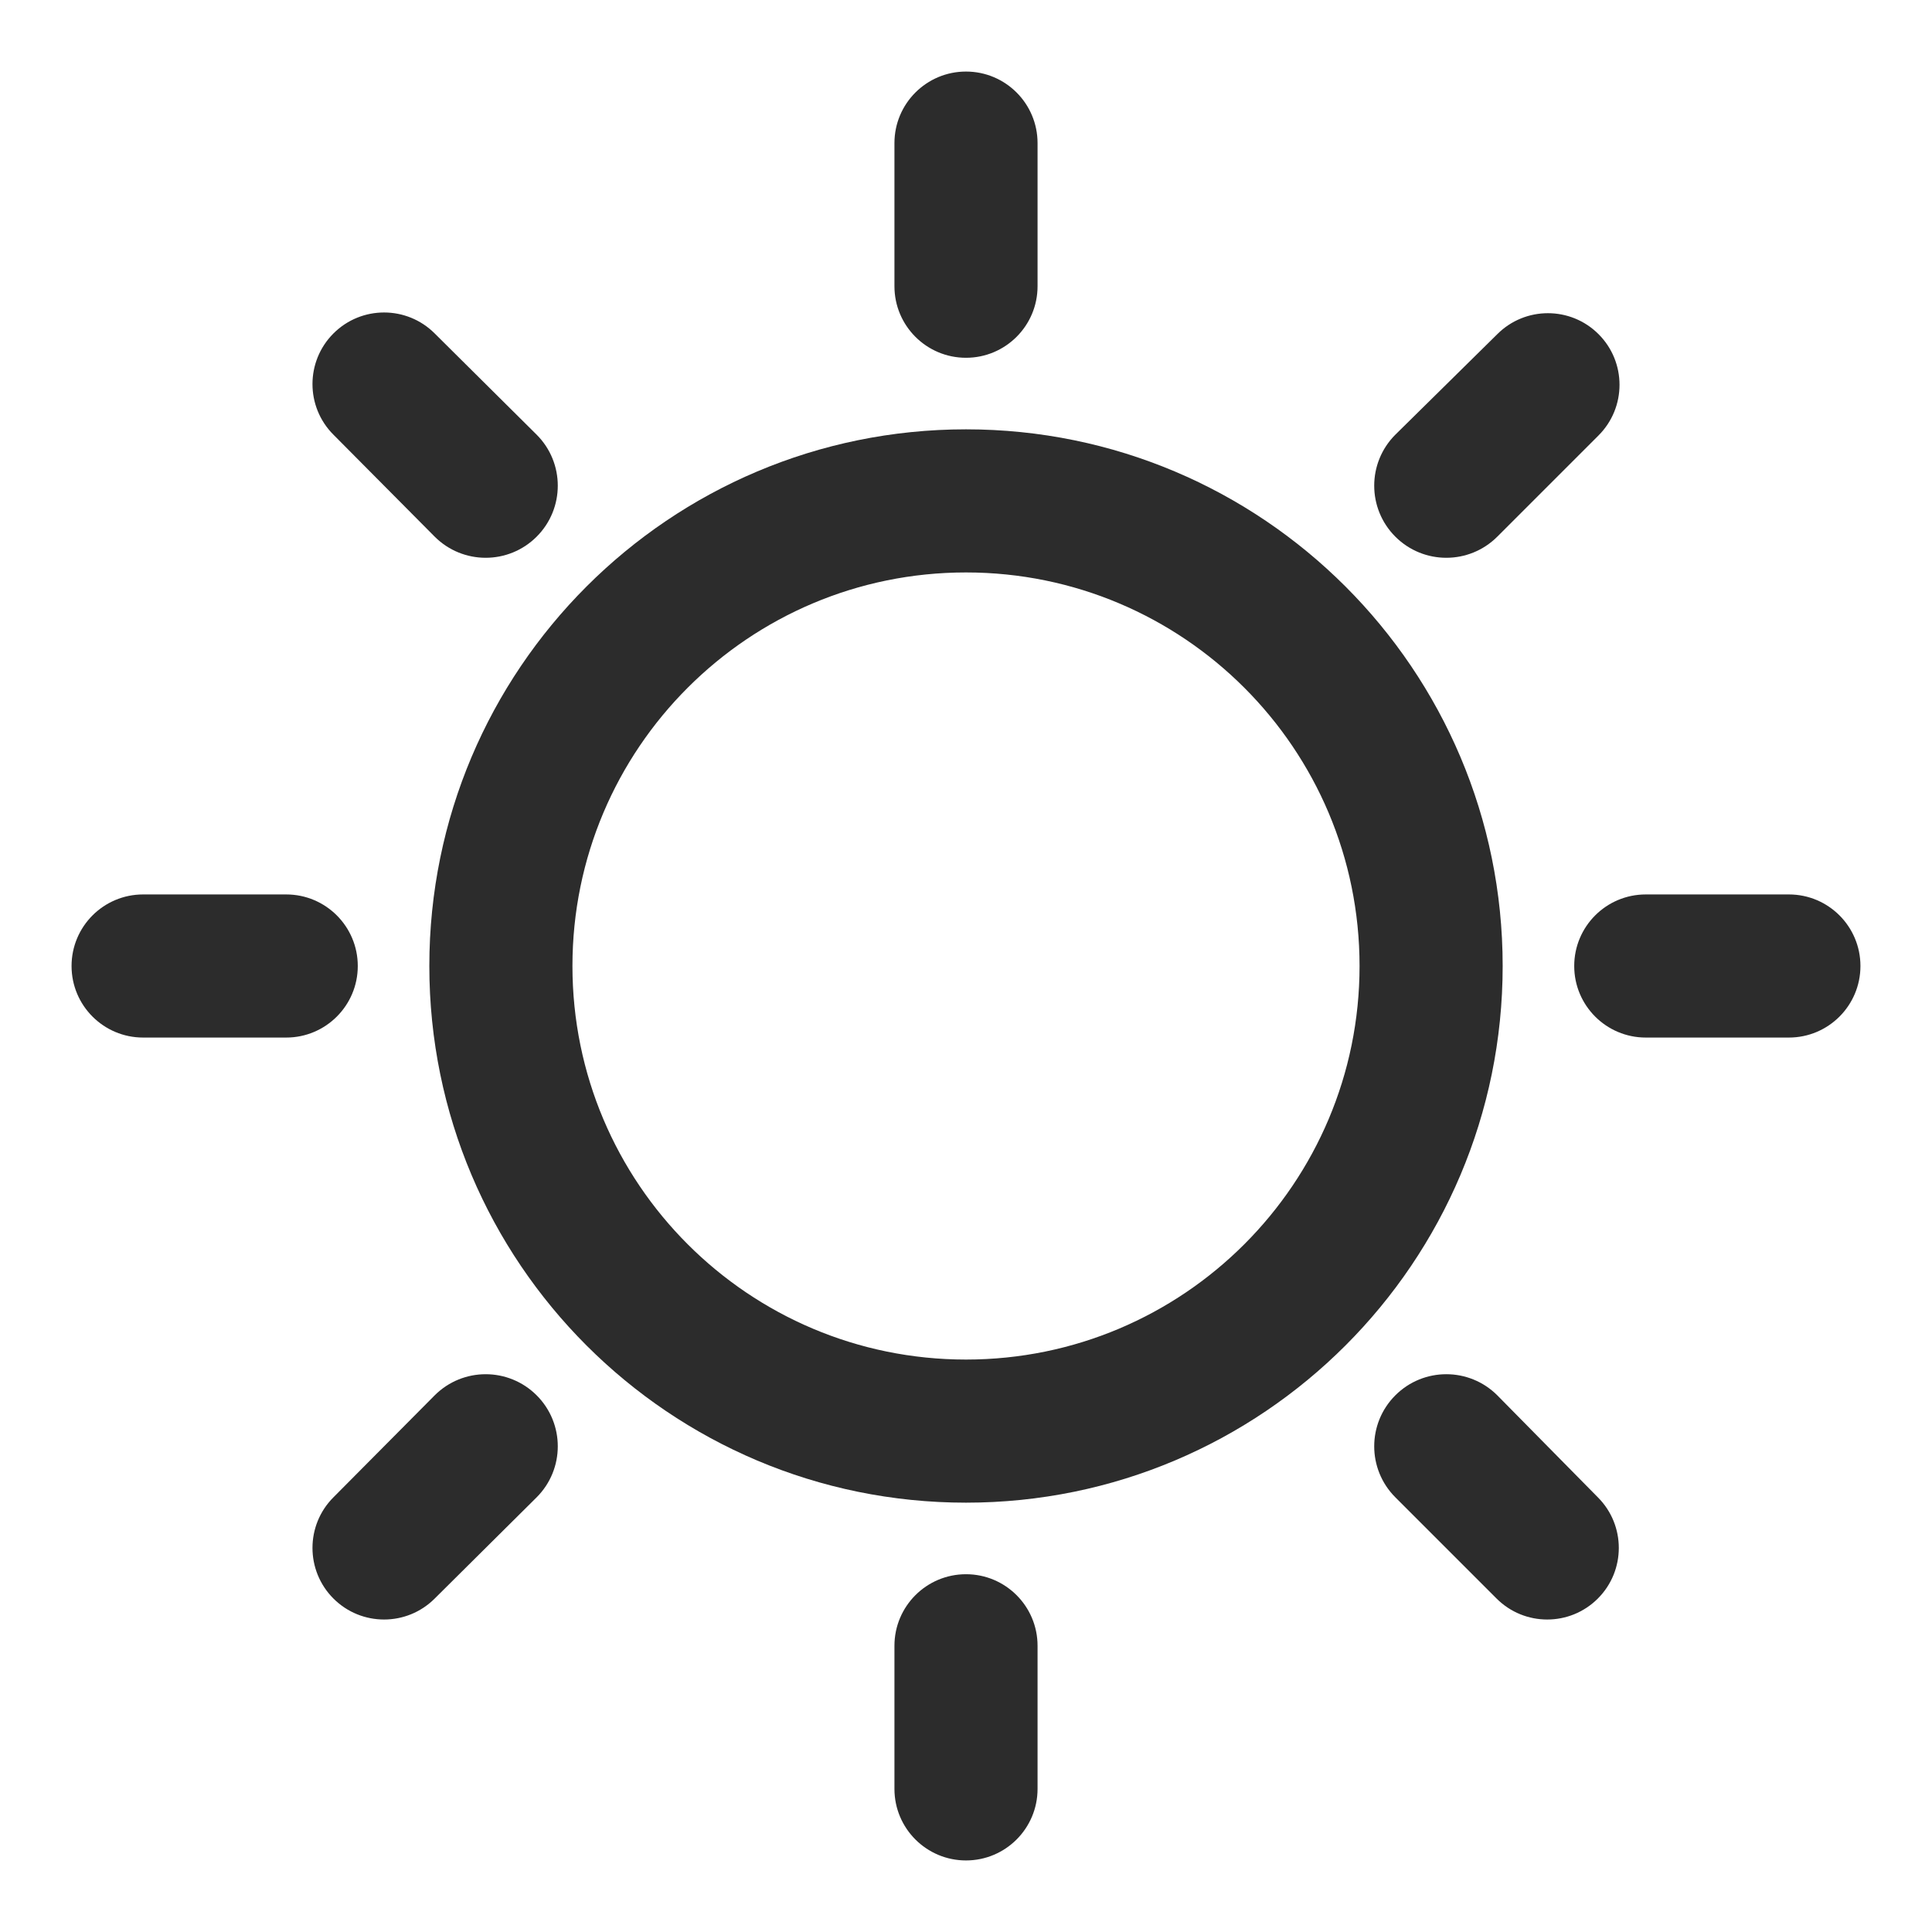
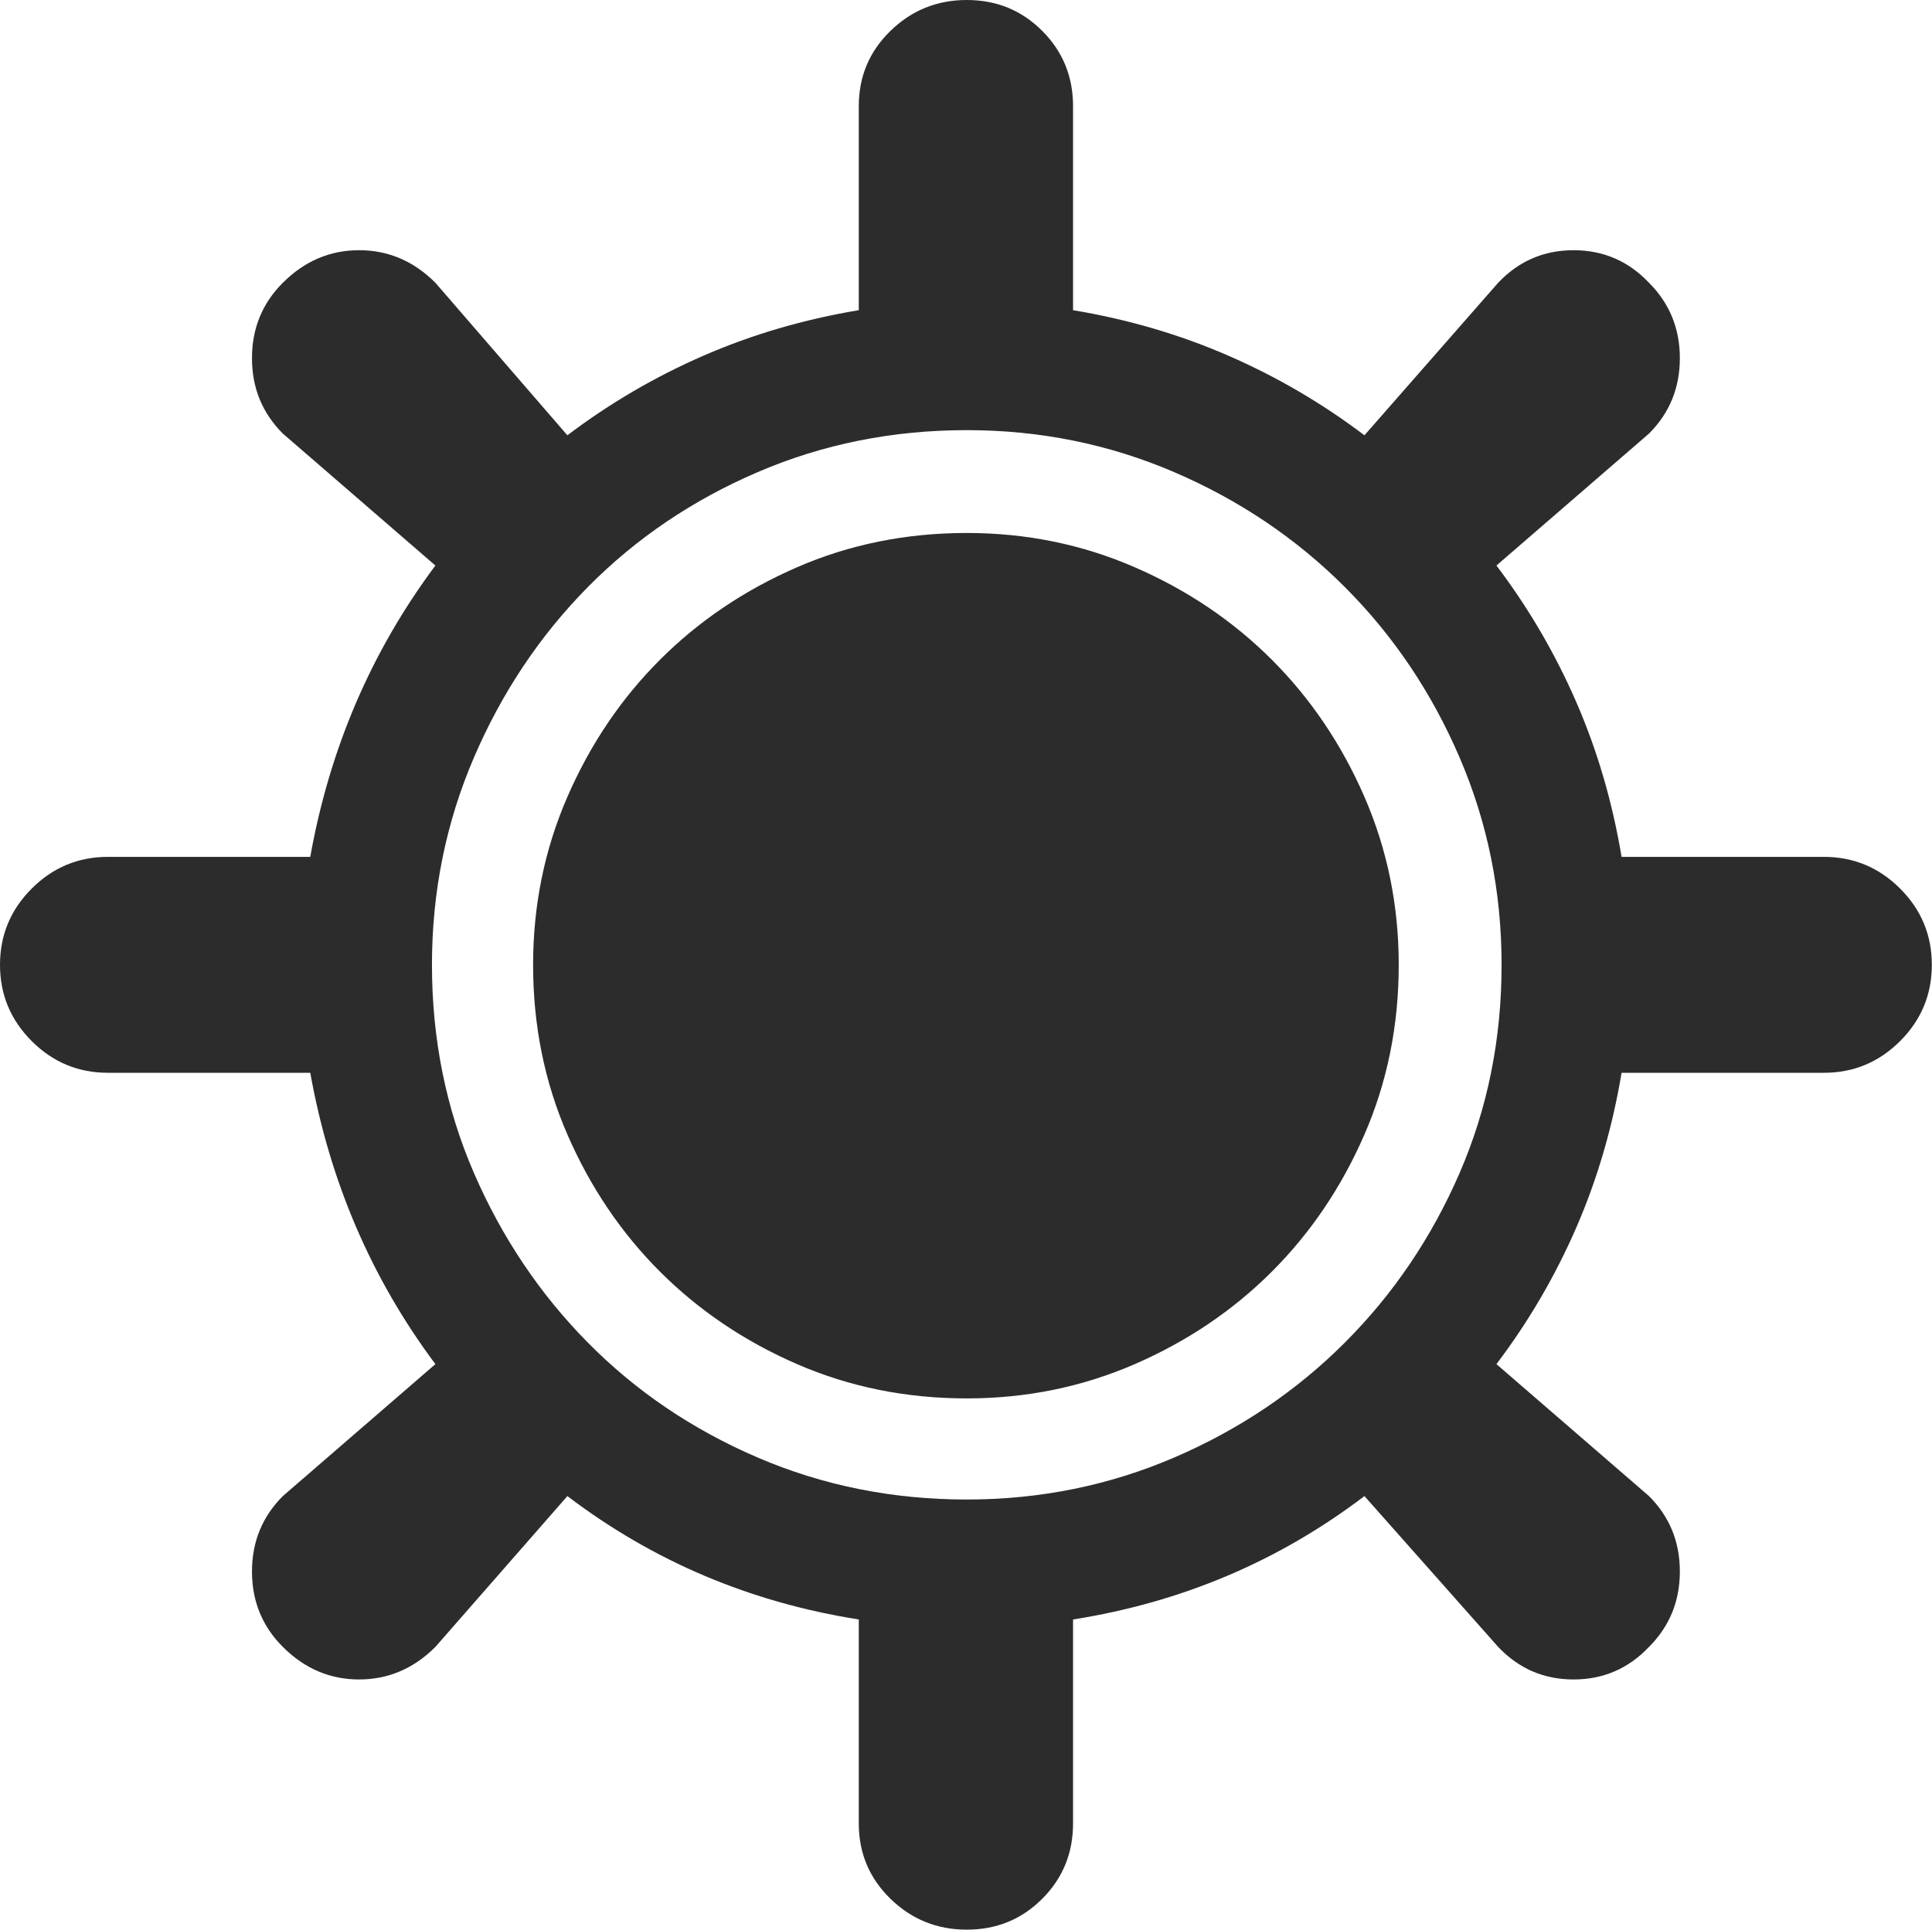
- <svg xmlns="http://www.w3.org/2000/svg" t="1703738629310" class="icon" viewBox="0 0 1024 1024" version="1.1" p-id="18034" width="200" height="200">
-   <path d="M512 189.63a37.926 37.926 0 0 0 37.926-37.926V75.852a37.926 37.926 0 0 0-75.852 0v75.852a37.926 37.926 0 0 0 37.926 37.926zM230.4 284.444A37.926 37.926 0 0 0 284.444 230.4l-54.044-53.665a37.926 37.926 0 0 0-53.665 53.665zM189.63 512a37.926 37.926 0 0 0-37.926-37.926H75.852a37.926 37.926 0 0 0 0 75.852h75.852a37.926 37.926 0 0 0 37.926-37.926zM230.4 739.556l-53.665 54.044a37.926 37.926 0 0 0 53.665 53.665L284.444 793.6A37.926 37.926 0 0 0 230.4 739.556zM512 834.37a37.926 37.926 0 0 0-37.926 37.926v75.852a37.926 37.926 0 0 0 75.852 0v-75.852a37.926 37.926 0 0 0-37.926-37.926zM793.6 739.556A37.926 37.926 0 0 0 739.556 793.6l53.665 53.665a37.926 37.926 0 0 0 53.665-53.665zM948.148 474.074h-75.852a37.926 37.926 0 0 0 0 75.852h75.852a37.926 37.926 0 0 0 0-75.852zM793.6 284.444l53.665-53.665a37.926 37.926 0 0 0-53.665-53.665L739.556 230.4A37.926 37.926 0 0 0 793.6 284.444z" fill="#2c2c2c" p-id="18035" />
-   <path d="M512 227.556a284.444 284.444 0 1 0 284.444 284.444 284.444 284.444 0 0 0-284.444-284.444z m0 493.037a208.593 208.593 0 1 1 208.593-208.593 208.593 208.593 0 0 1-208.593 208.593z" fill="#2c2c2c" p-id="18036" />
+ <svg xmlns="http://www.w3.org/2000/svg" t="1703741947381" class="icon" viewBox="0 0 1025 1024" version="1.1" p-id="22050" width="200.195" height="200">
+   <path d="M512.909 282.828q47.29 0 89.123 18.188t72.753 49.108 49.108 72.753 18.188 89.123q0 48.199-18.188 90.032t-49.108 72.753-72.753 49.108-89.123 18.188q-48.199 0-90.032-18.188t-72.753-49.108-49.108-72.753-18.188-90.032q0-47.29 18.188-89.123t49.108-72.753 72.753-49.108 90.032-18.188zM967.616 454.707q23.645 0 40.469 16.824t16.824 40.469-16.824 40.469-40.469 16.824l-107.311 0q-7.275 43.652-24.099 82.302t-42.288 72.298l80.938 70.025q16.369 16.369 16.369 40.014t-16.369 40.014q-16.369 17.279-40.014 17.279t-40.014-17.279l-70.934-80.028q-68.206 51.837-154.6 65.478l0 108.22q0 23.645-16.369 40.014t-40.014 16.369-40.469-16.369-16.824-40.014l0-108.22q-86.394-13.641-154.6-65.478l-70.025 80.028q-17.279 17.279-40.469 17.279t-40.469-17.279q-16.369-16.369-16.369-40.014t16.369-40.014l80.938-70.025q-50.927-68.206-66.387-154.6l-107.311 0q-23.645 0-40.469-16.824t-16.824-40.469 16.824-40.469 40.469-16.824l107.311 0q15.46-86.394 66.387-154.6l-80.938-70.025q-16.369-16.369-16.369-40.014t16.369-40.014q17.279-17.279 40.469-17.279t40.469 17.279l70.025 80.938q33.648-25.464 72.298-42.288t82.302-24.099l0-108.22q0-23.645 16.824-40.014t40.469-16.369 40.014 16.369 16.369 40.014l0 108.22q43.652 7.275 82.302 24.099t72.298 42.288l70.934-80.938q16.369-17.279 40.014-17.279t40.014 17.279q16.369 16.369 16.369 40.014t-16.369 40.014l-80.938 70.025q25.464 33.648 42.288 72.298t24.099 82.302l107.311 0zM512.909 795.737q58.202 0 110.039-22.281t90.487-60.931 60.931-90.032 22.281-110.494q0-58.202-22.281-110.039t-60.931-90.487-90.487-60.931-110.039-22.281q-59.112 0-110.948 22.281t-90.032 60.931-60.476 90.487-22.281 110.039q0 59.112 22.281 110.494t60.476 90.032 90.032 60.931 110.948 22.281z" p-id="22051" fill="#2c2c2c" />
</svg>
